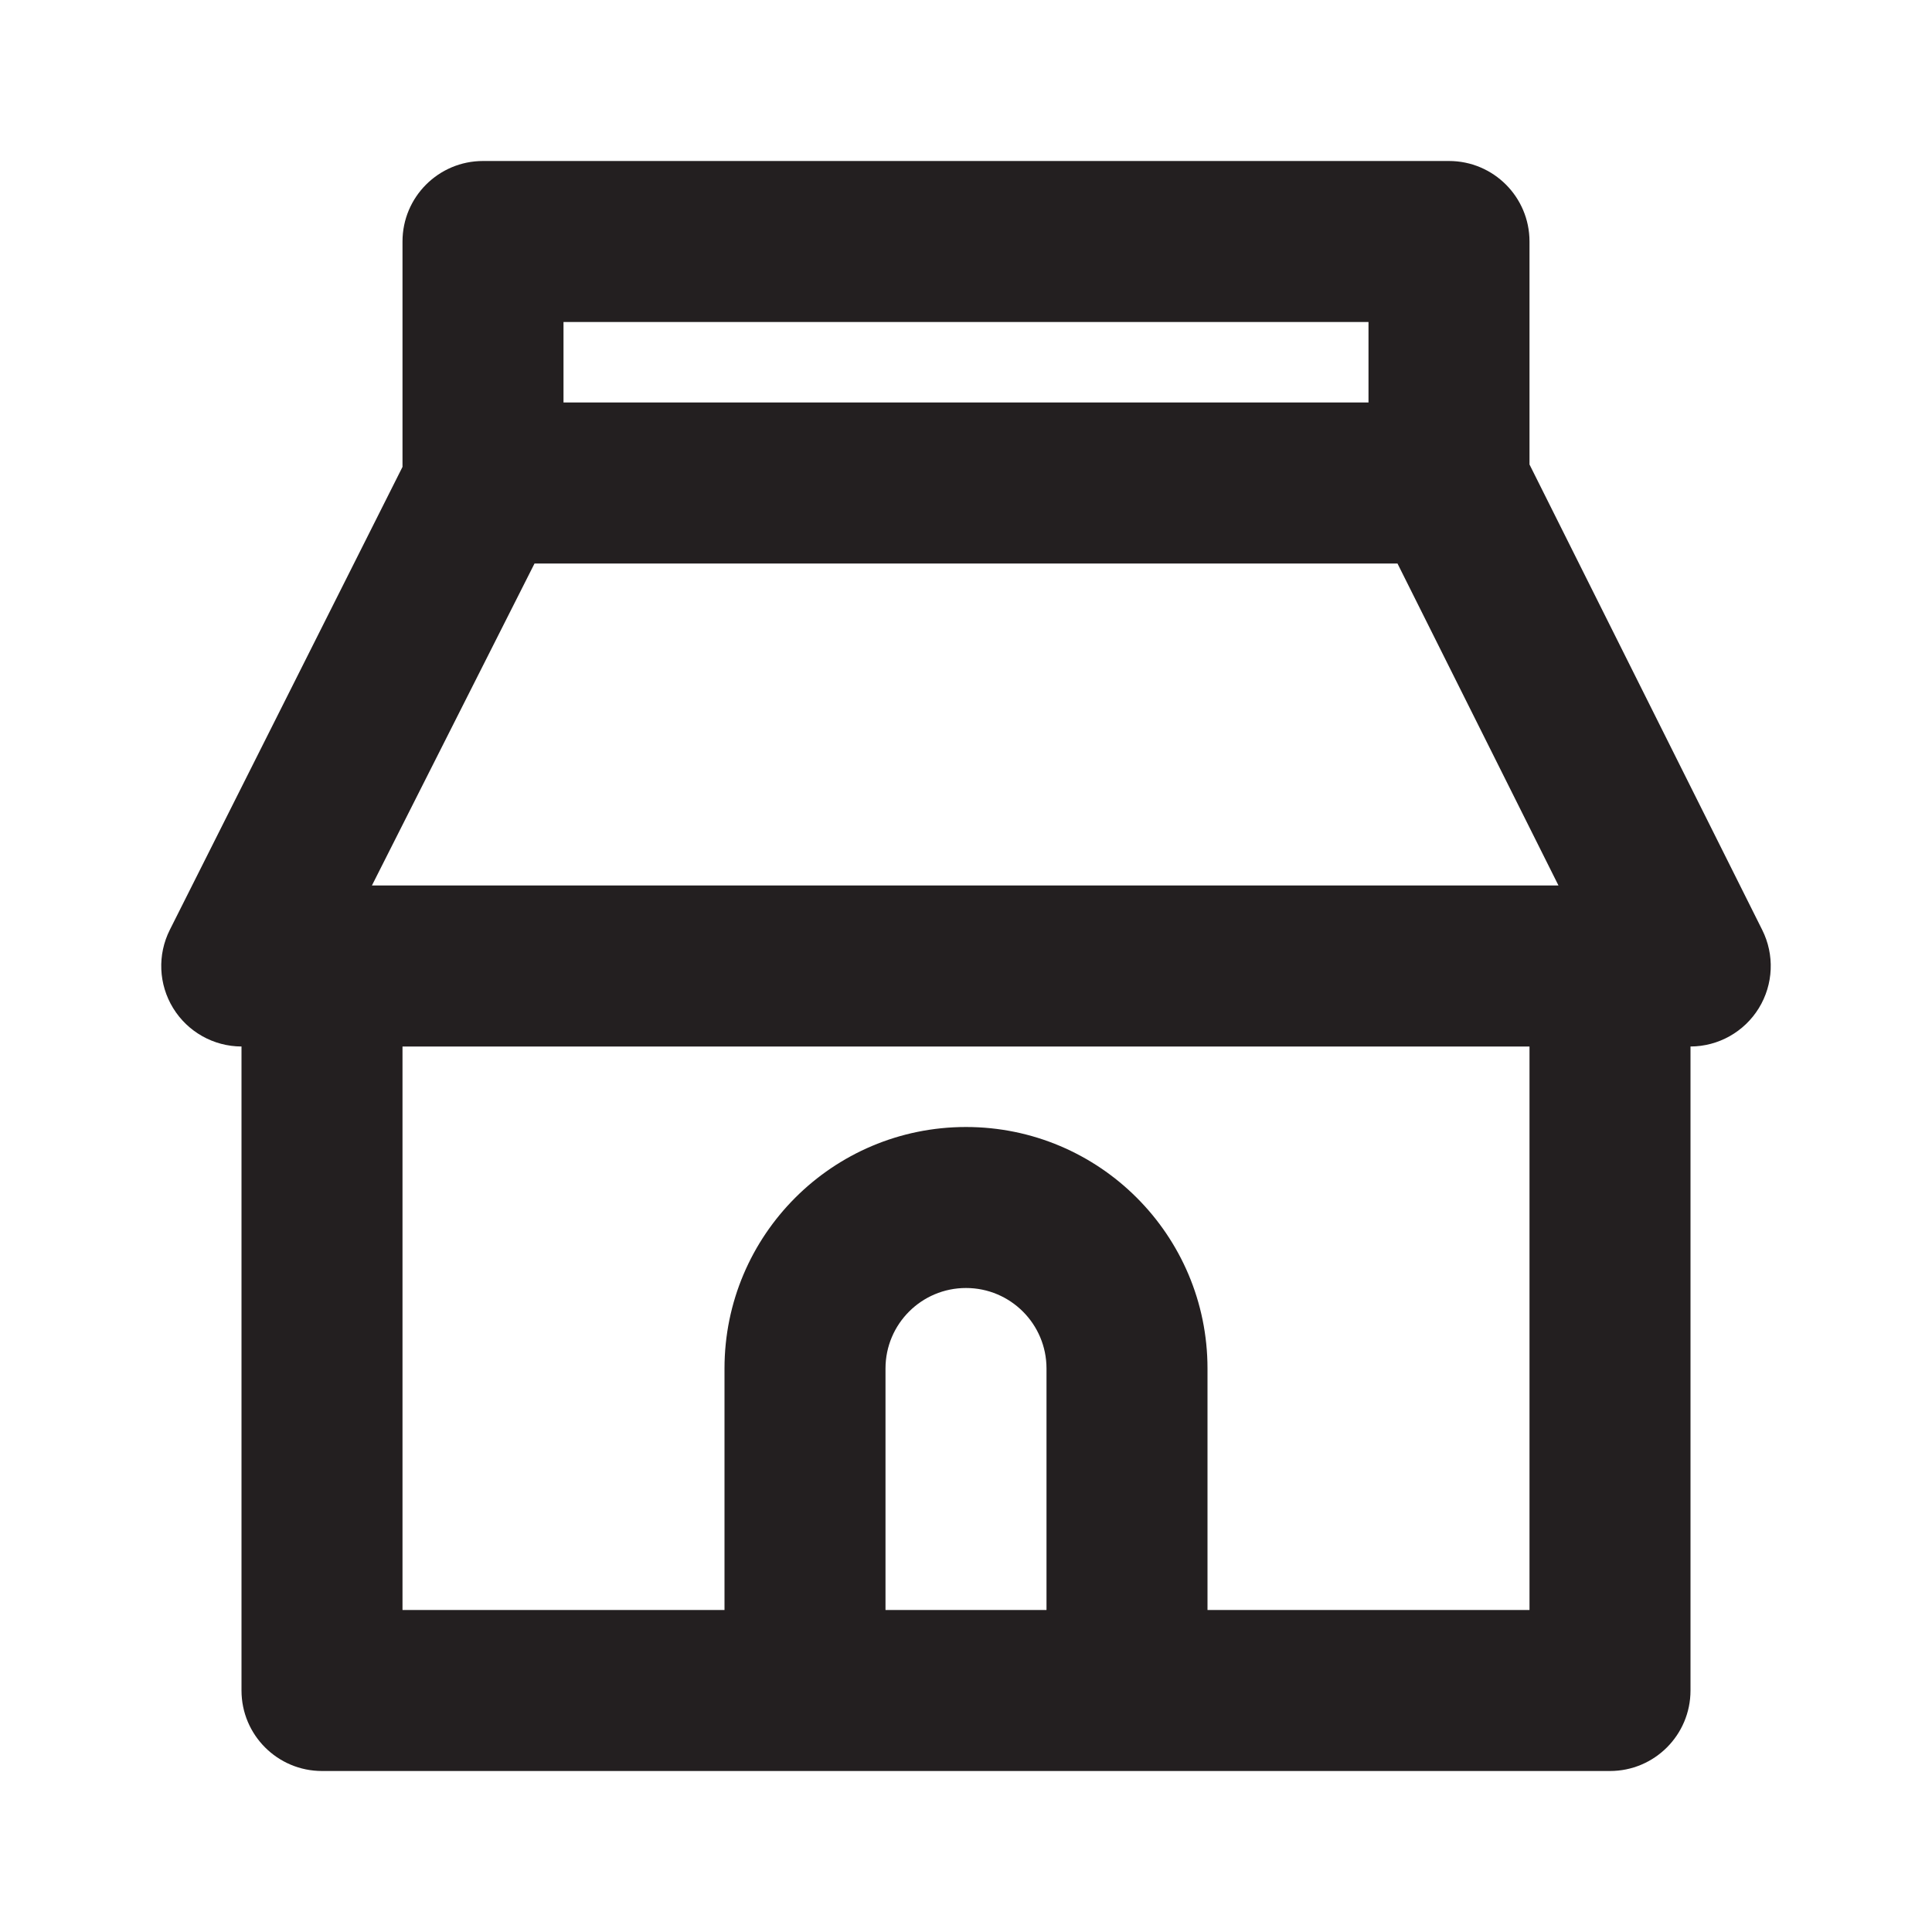
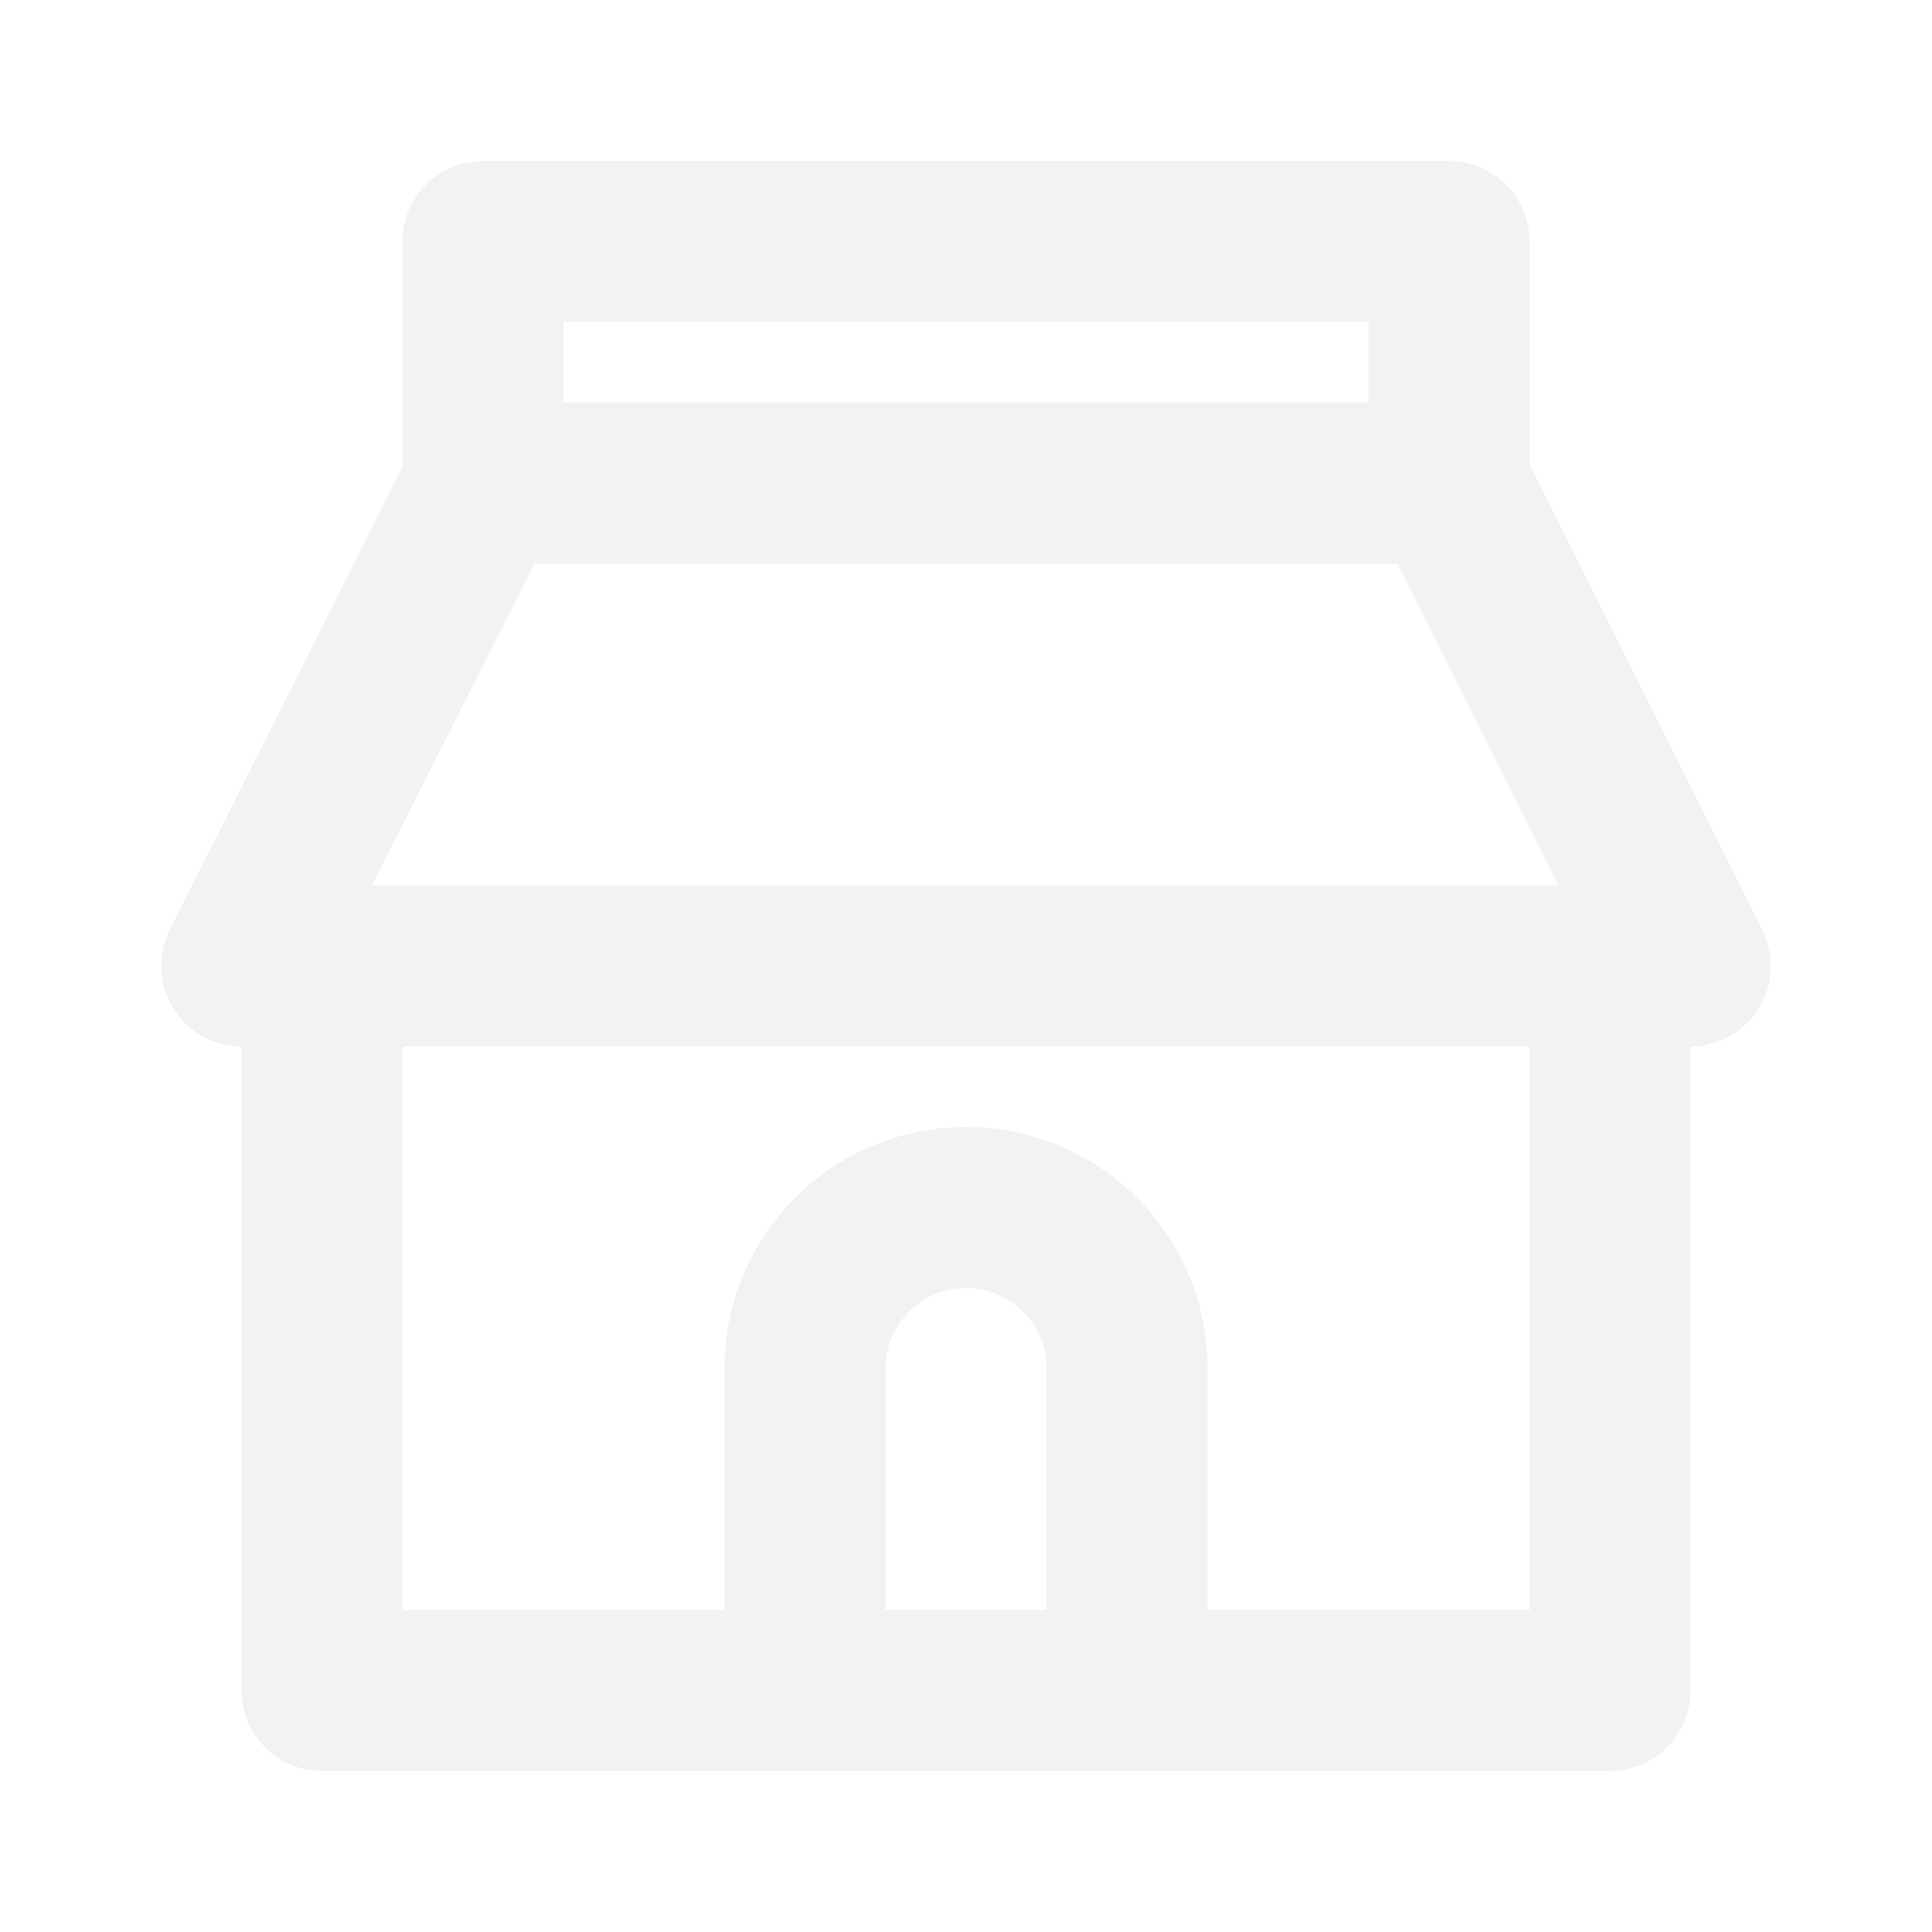
<svg xmlns="http://www.w3.org/2000/svg" width="800px" height="800px" viewBox="0 0 24 24">
-   <defs>
-     <style>.cls-1{fill:#231f20;}</style>
-   </defs>
-   <g id="Card">
-     <path class="cls-1" d="M3,13H3v8a1,1,0,0,0,1,1H20a1,1,0,0,0,1-1V13h0a1,1,0,0,0,.89-1.45L19,5.77,19,3a1,1,0,0,0-1-1H6A1,1,0,0,0,5,3V5.8L2.11,11.55A1,1,0,0,0,3,13Zm10,7H11V17a1,1,0,0,1,2,0Zm6,0H15V17a3,3,0,1,0-6,0v3H5V13H19ZM17,4V5H7V4ZM6.64,7H17.36l2,4H4.62Z" />
-   </g>
+   <path fill="#f2f2f2" d="M3,13H3v8a1,1,0,0,0,1,1H20a1,1,0,0,0,1-1V13h0a1,1,0,0,0,.89-1.45L19,5.77,19,3a1,1,0,0,0-1-1H6A1,1,0,0,0,5,3V5.8L2.11,11.55A1,1,0,0,0,3,13Zm10,7H11V17a1,1,0,0,1,2,0Zm6,0H15V17a3,3,0,1,0-6,0v3H5V13H19ZM17,4V5H7V4ZM6.64,7H17.36l2,4H4.62Z" />
</svg>
